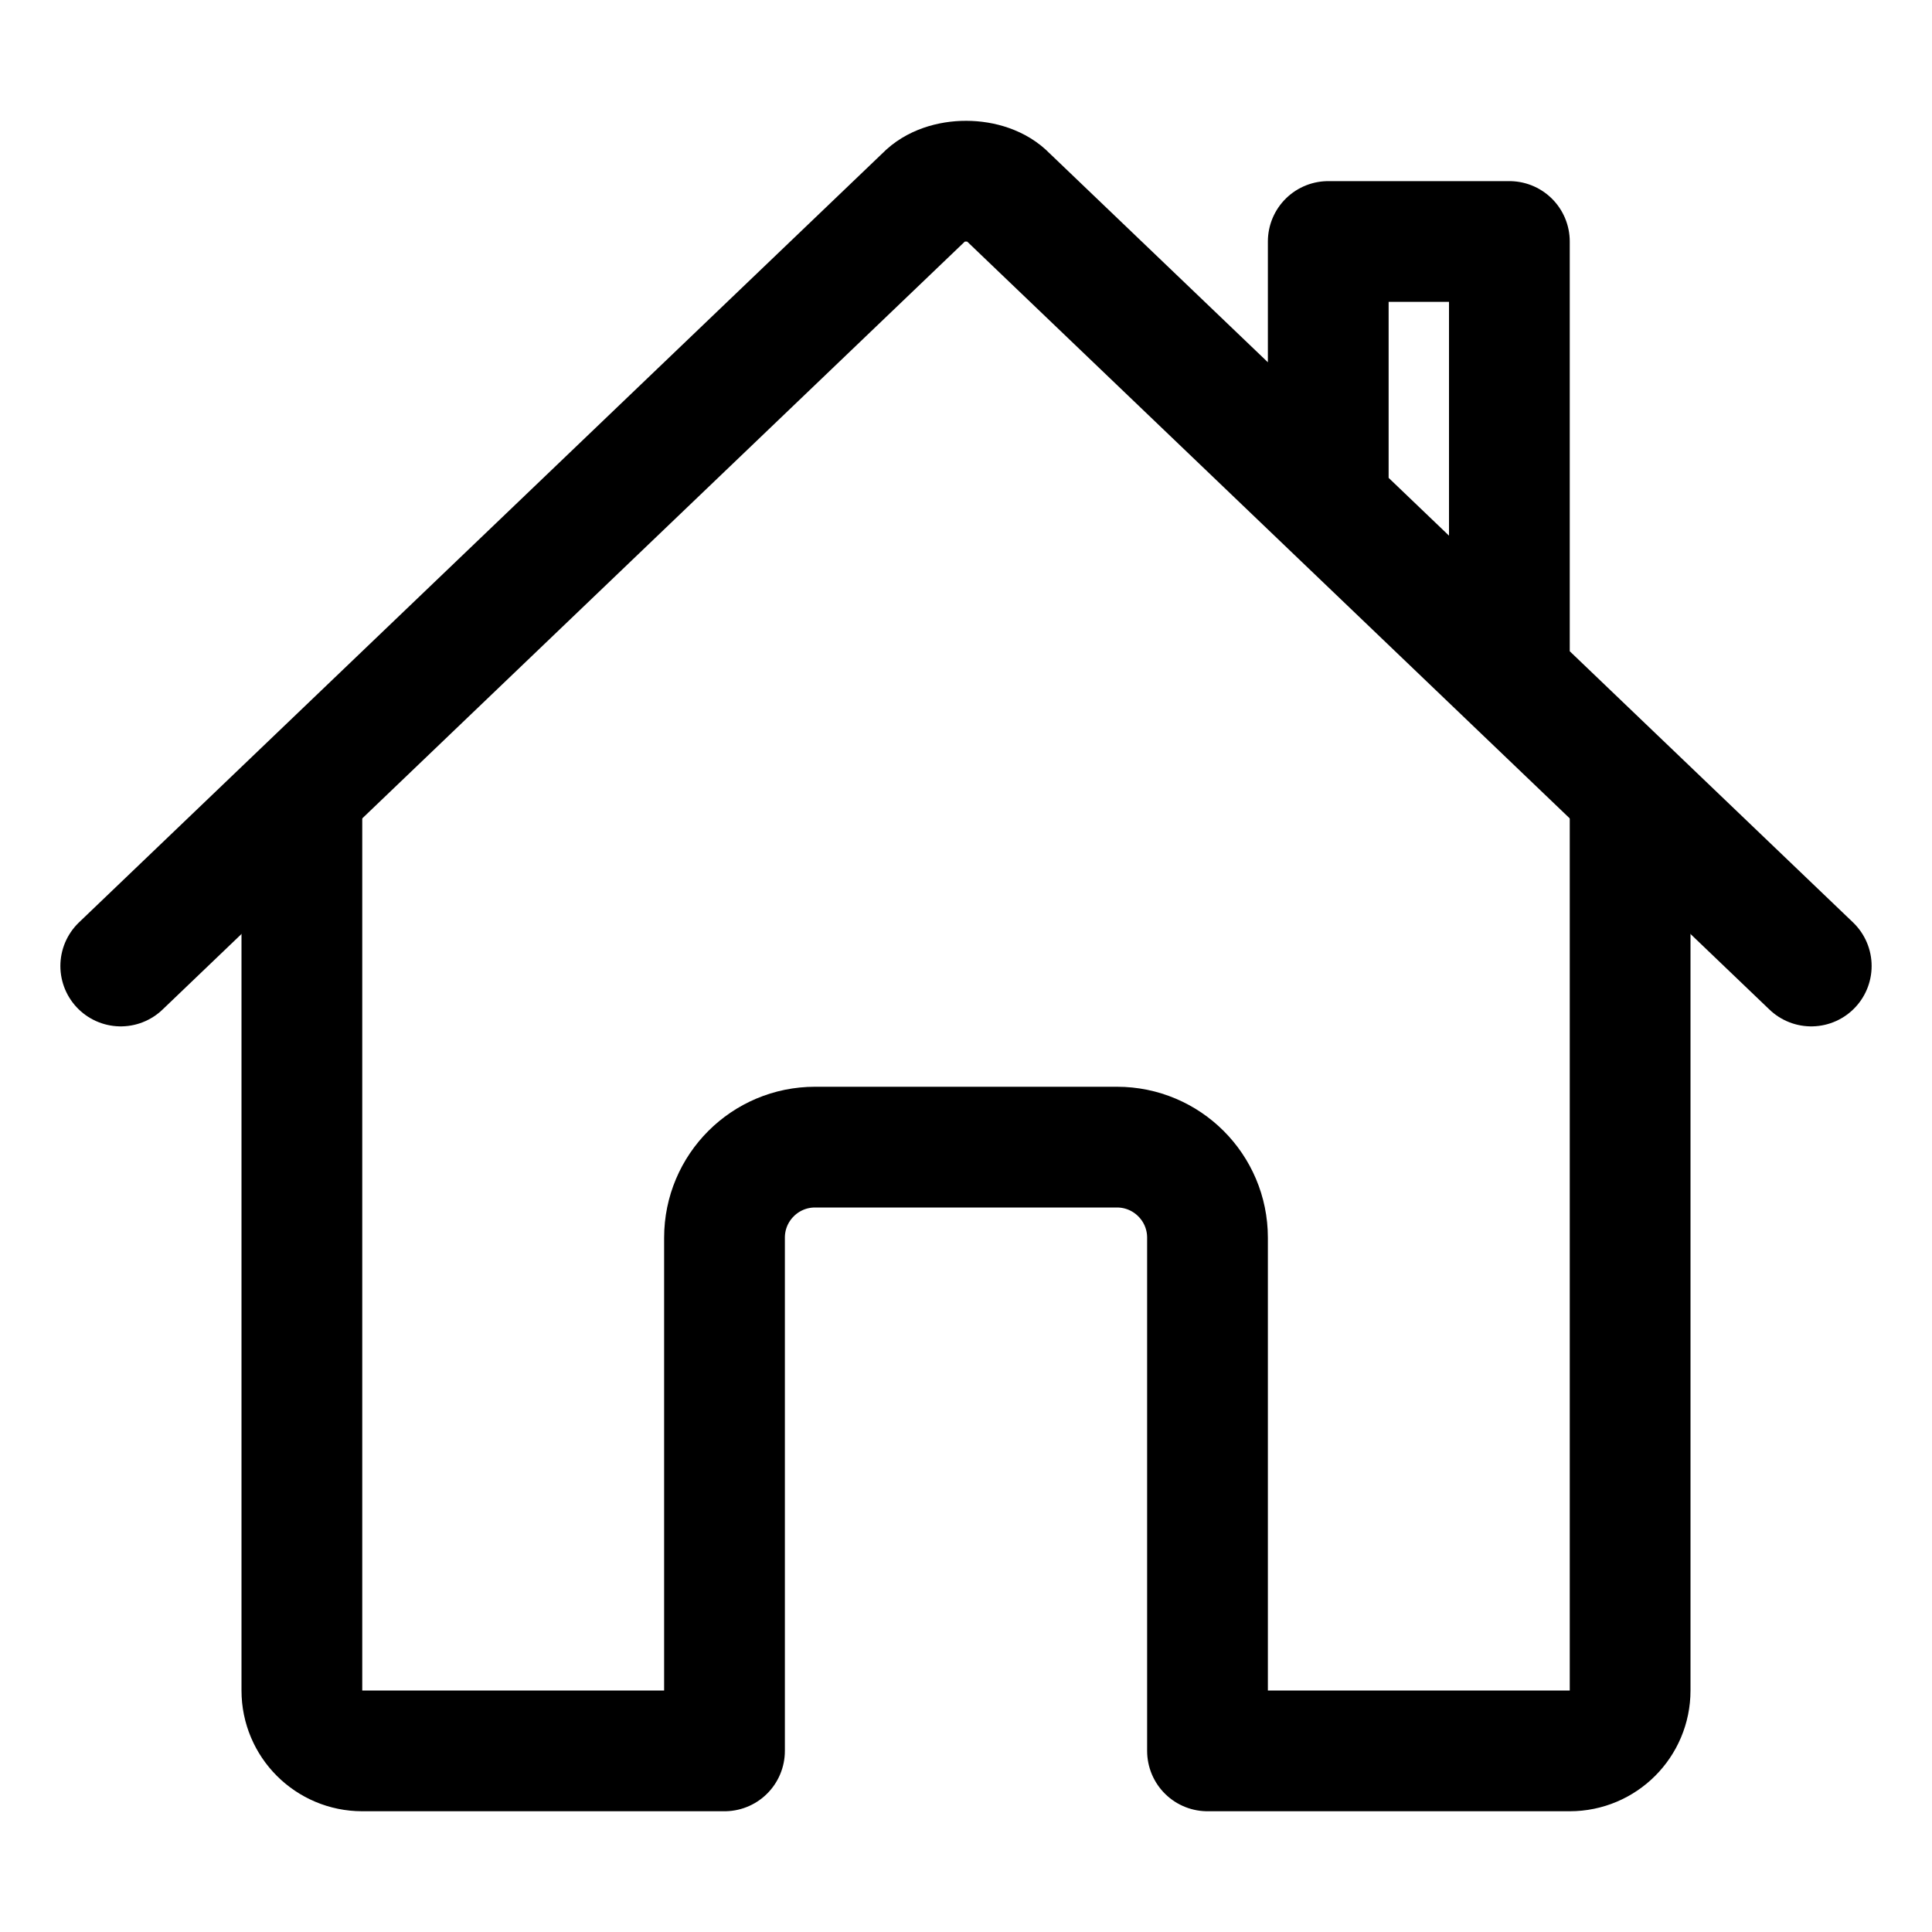
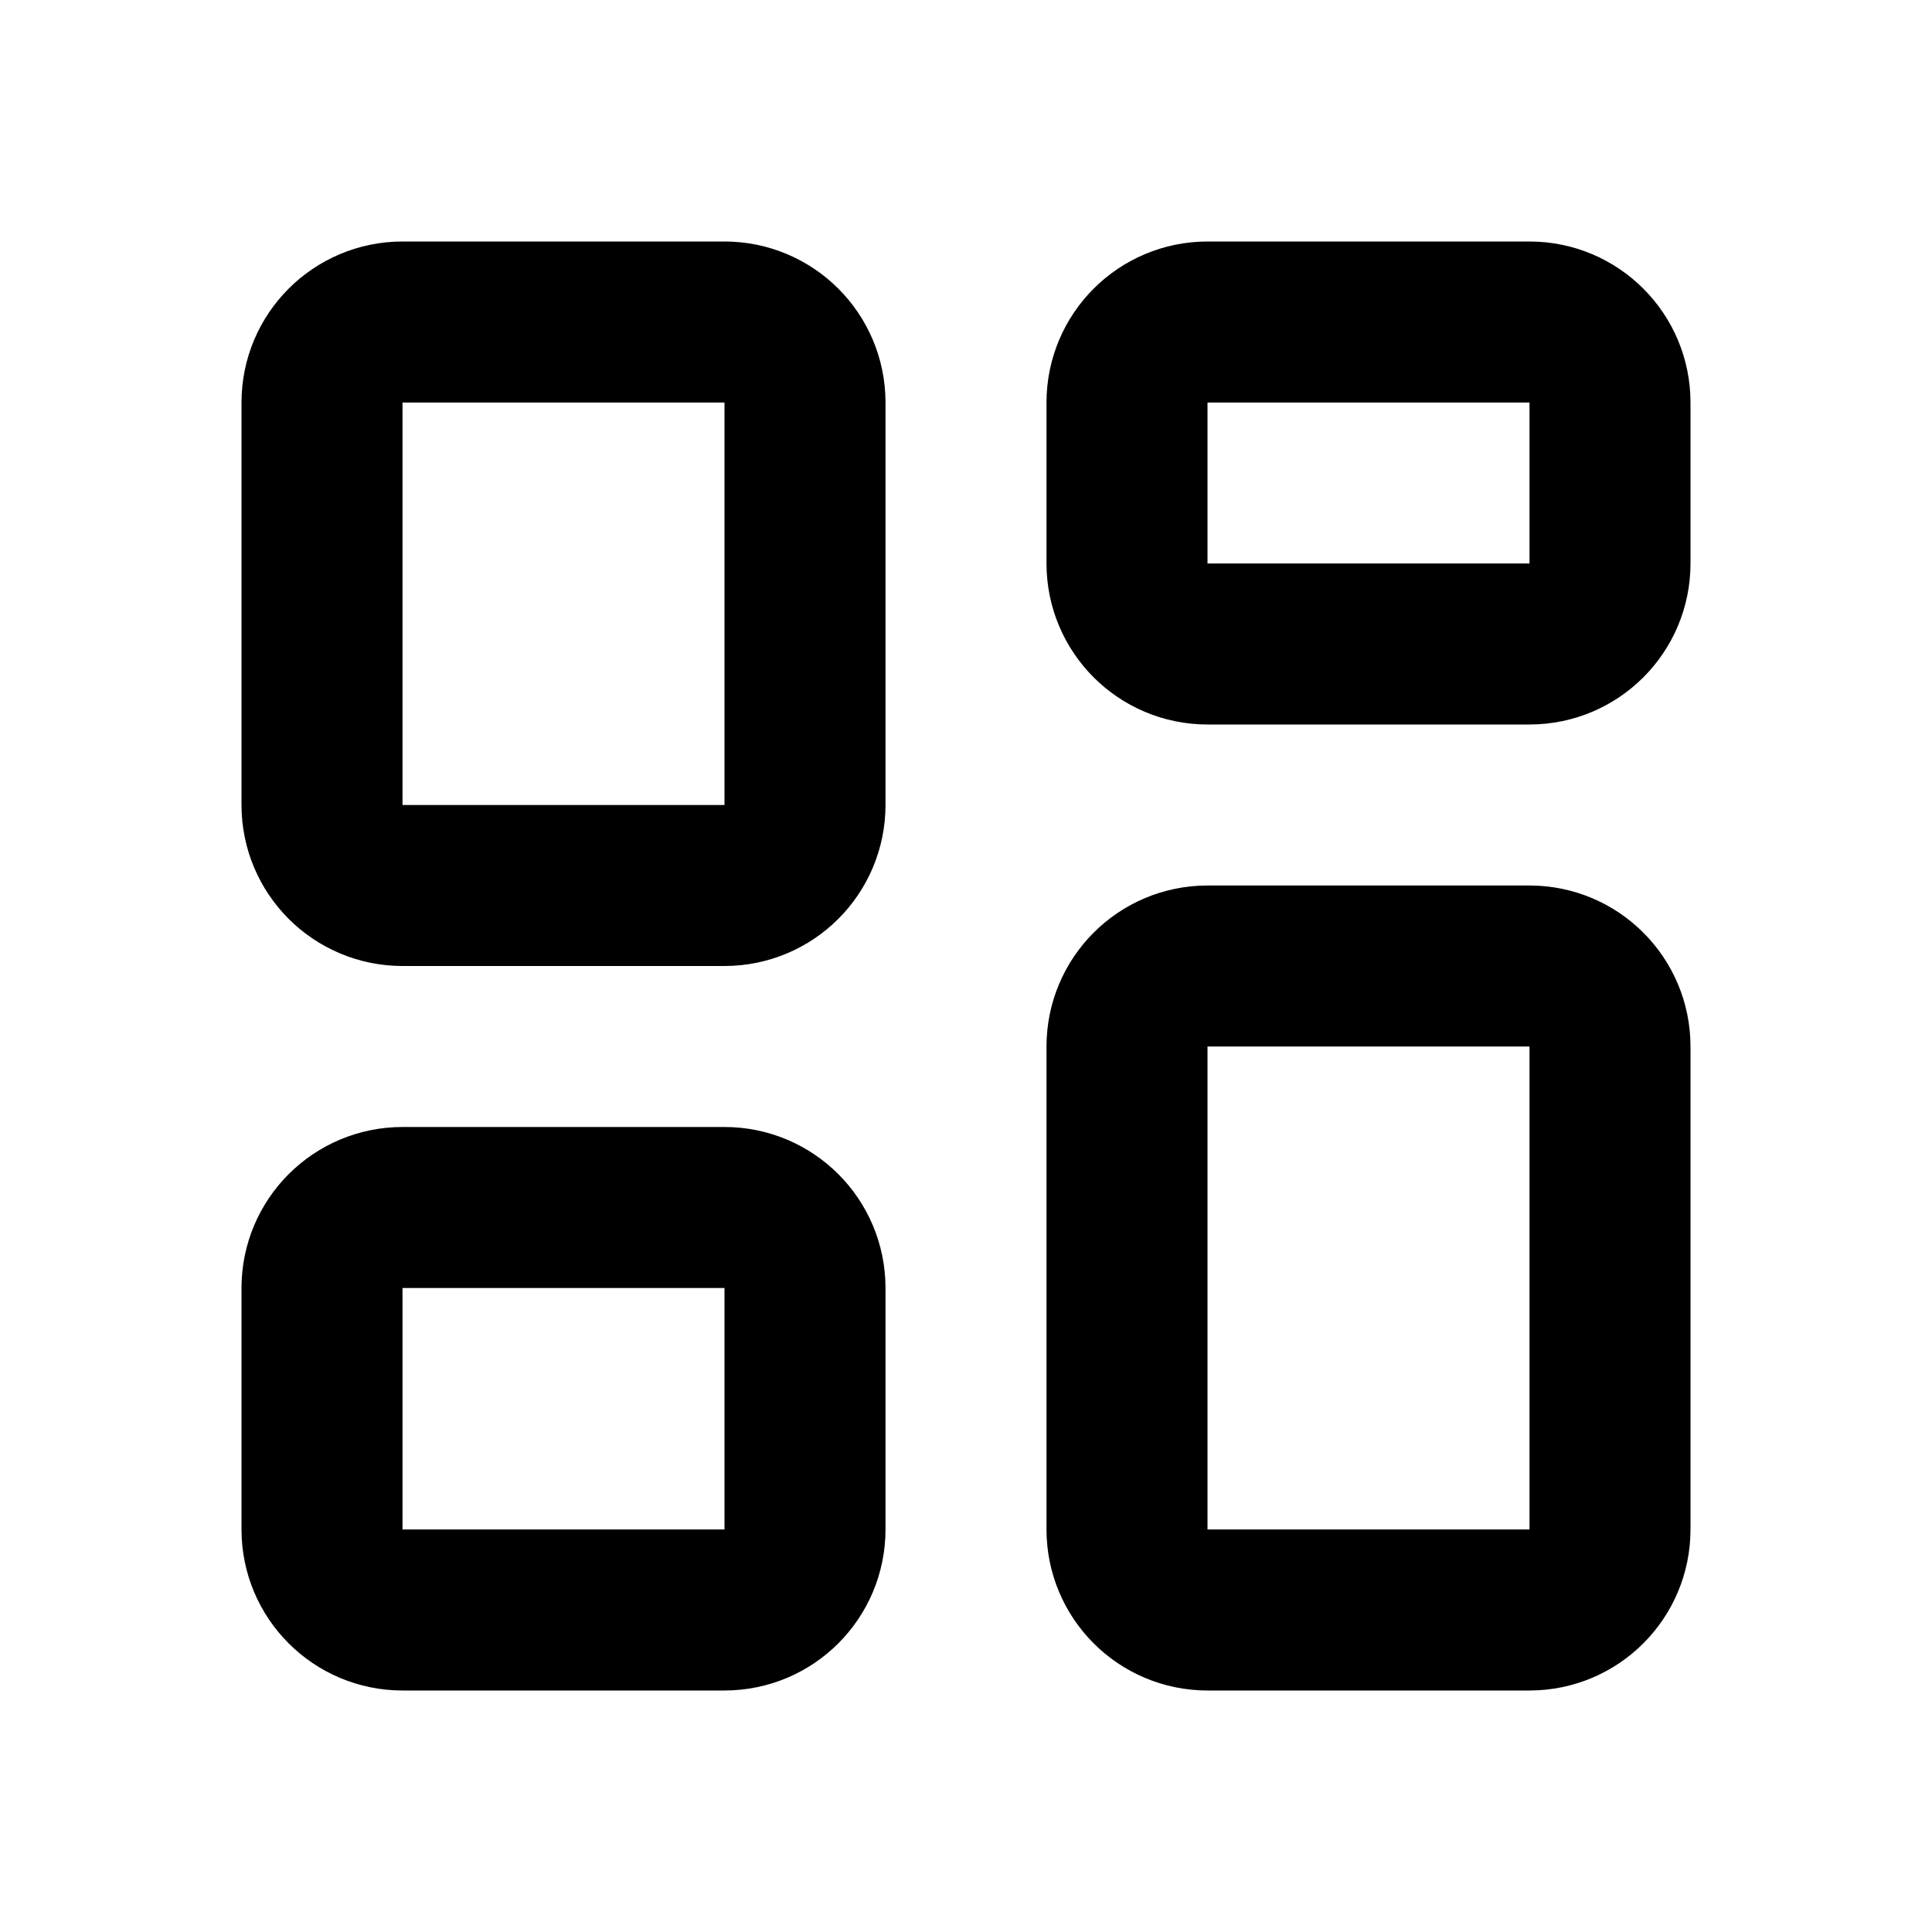
- <svg xmlns="http://www.w3.org/2000/svg" class="ionicon" viewBox="0 0 512 512">
-   <path d="M80 212v236a16 16 0 0016 16h96V328a24 24 0 0124-24h80a24 24 0 0124 24v136h96a16 16 0 0016-16V212" fill="none" stroke="currentColor" stroke-linecap="round" stroke-linejoin="round" stroke-width="32" />
-   <path d="M480 256L266.89 52c-5-5.28-16.69-5.34-21.78 0L32 256M400 179V64h-48v69" fill="none" stroke="currentColor" stroke-linecap="round" stroke-linejoin="round" stroke-width="32" />
+ <svg xmlns="http://www.w3.org/2000/svg" viewBox="0 0 24 24" fill="none">
+   <g id="SVGRepo_bgCarrier" stroke-width="0" />
+   <g id="SVGRepo_tracerCarrier" stroke-linecap="round" stroke-linejoin="round" />
+   <g id="SVGRepo_iconCarrier">
+     <path stroke="#000000" stroke-width="2" d="M4 5a1 1 0 0 1 1-1h4a1 1 0 0 1 1 1v5a1 1 0 0 1-1 1H5a1 1 0 0 1-1-1V5ZM14 5a1 1 0 0 1 1-1h4a1 1 0 0 1 1 1v2a1 1 0 0 1-1 1h-4a1 1 0 0 1-1-1V5ZM4 16a1 1 0 0 1 1-1h4a1 1 0 0 1 1 1v3a1 1 0 0 1-1 1H5a1 1 0 0 1-1-1v-3ZM14 13a1 1 0 0 1 1-1h4a1 1 0 0 1 1 1v6a1 1 0 0 1-1 1h-4a1 1 0 0 1-1-1v-6Z" />
+   </g>
</svg>
